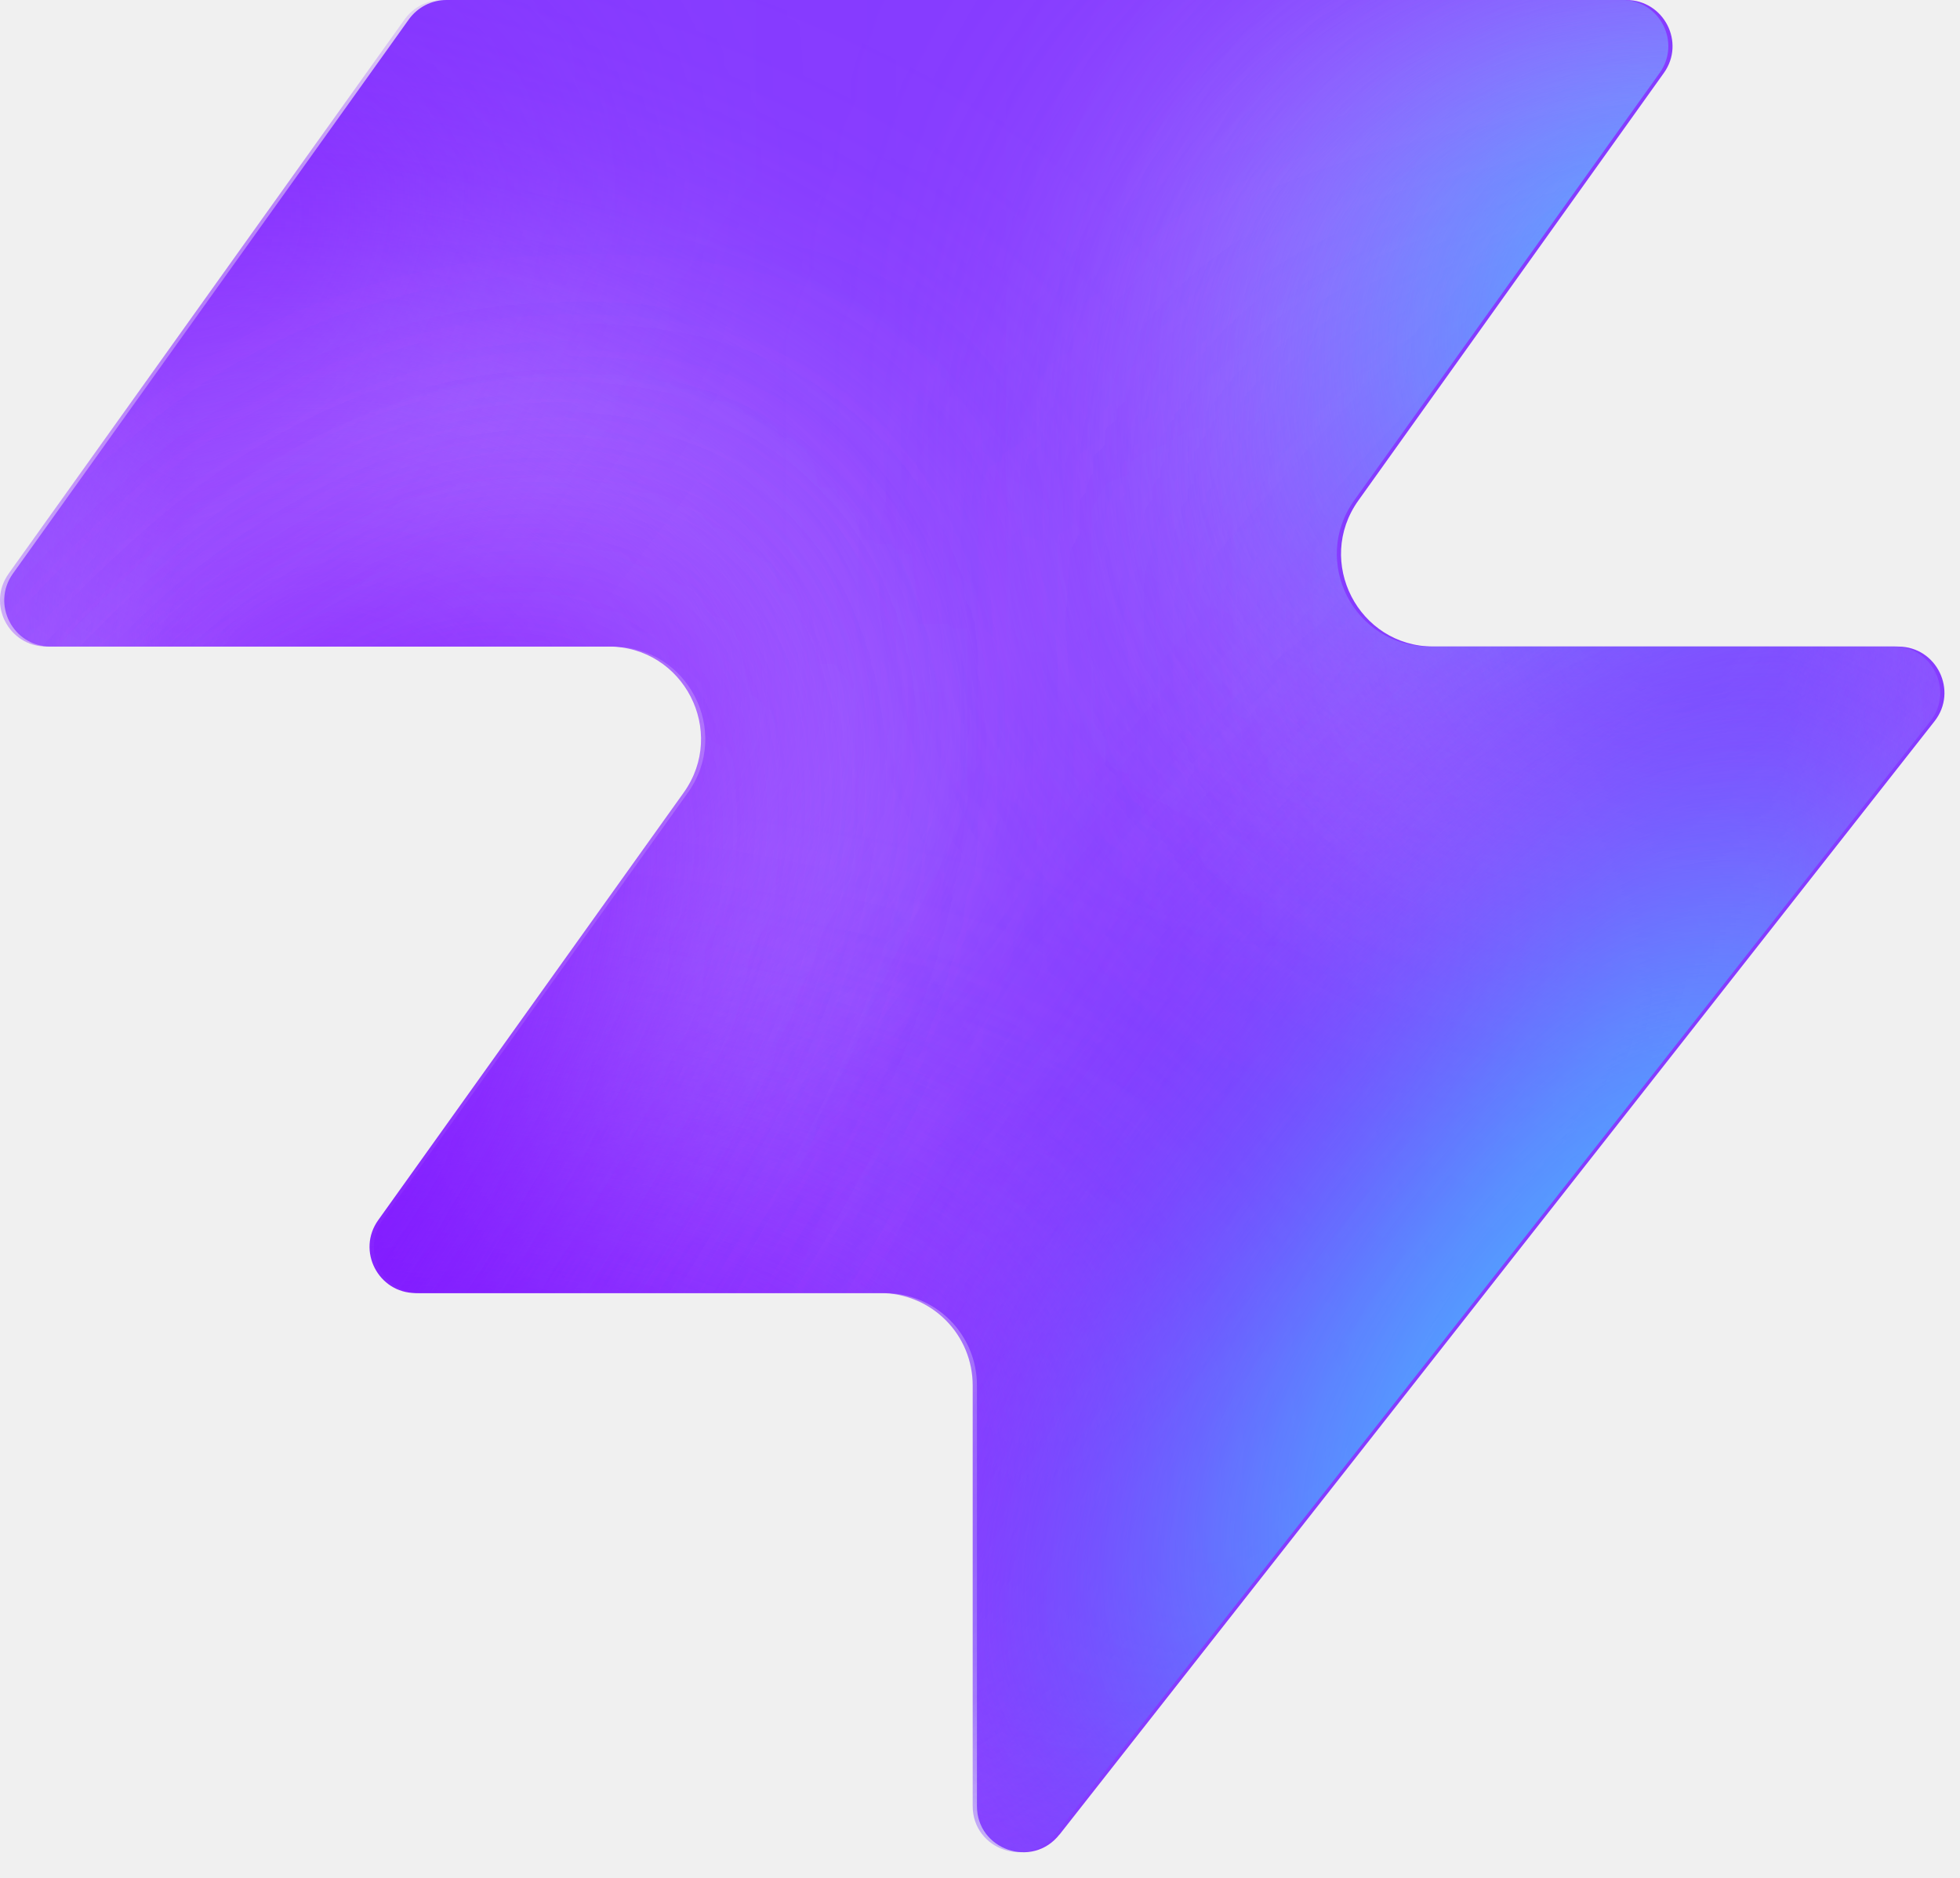
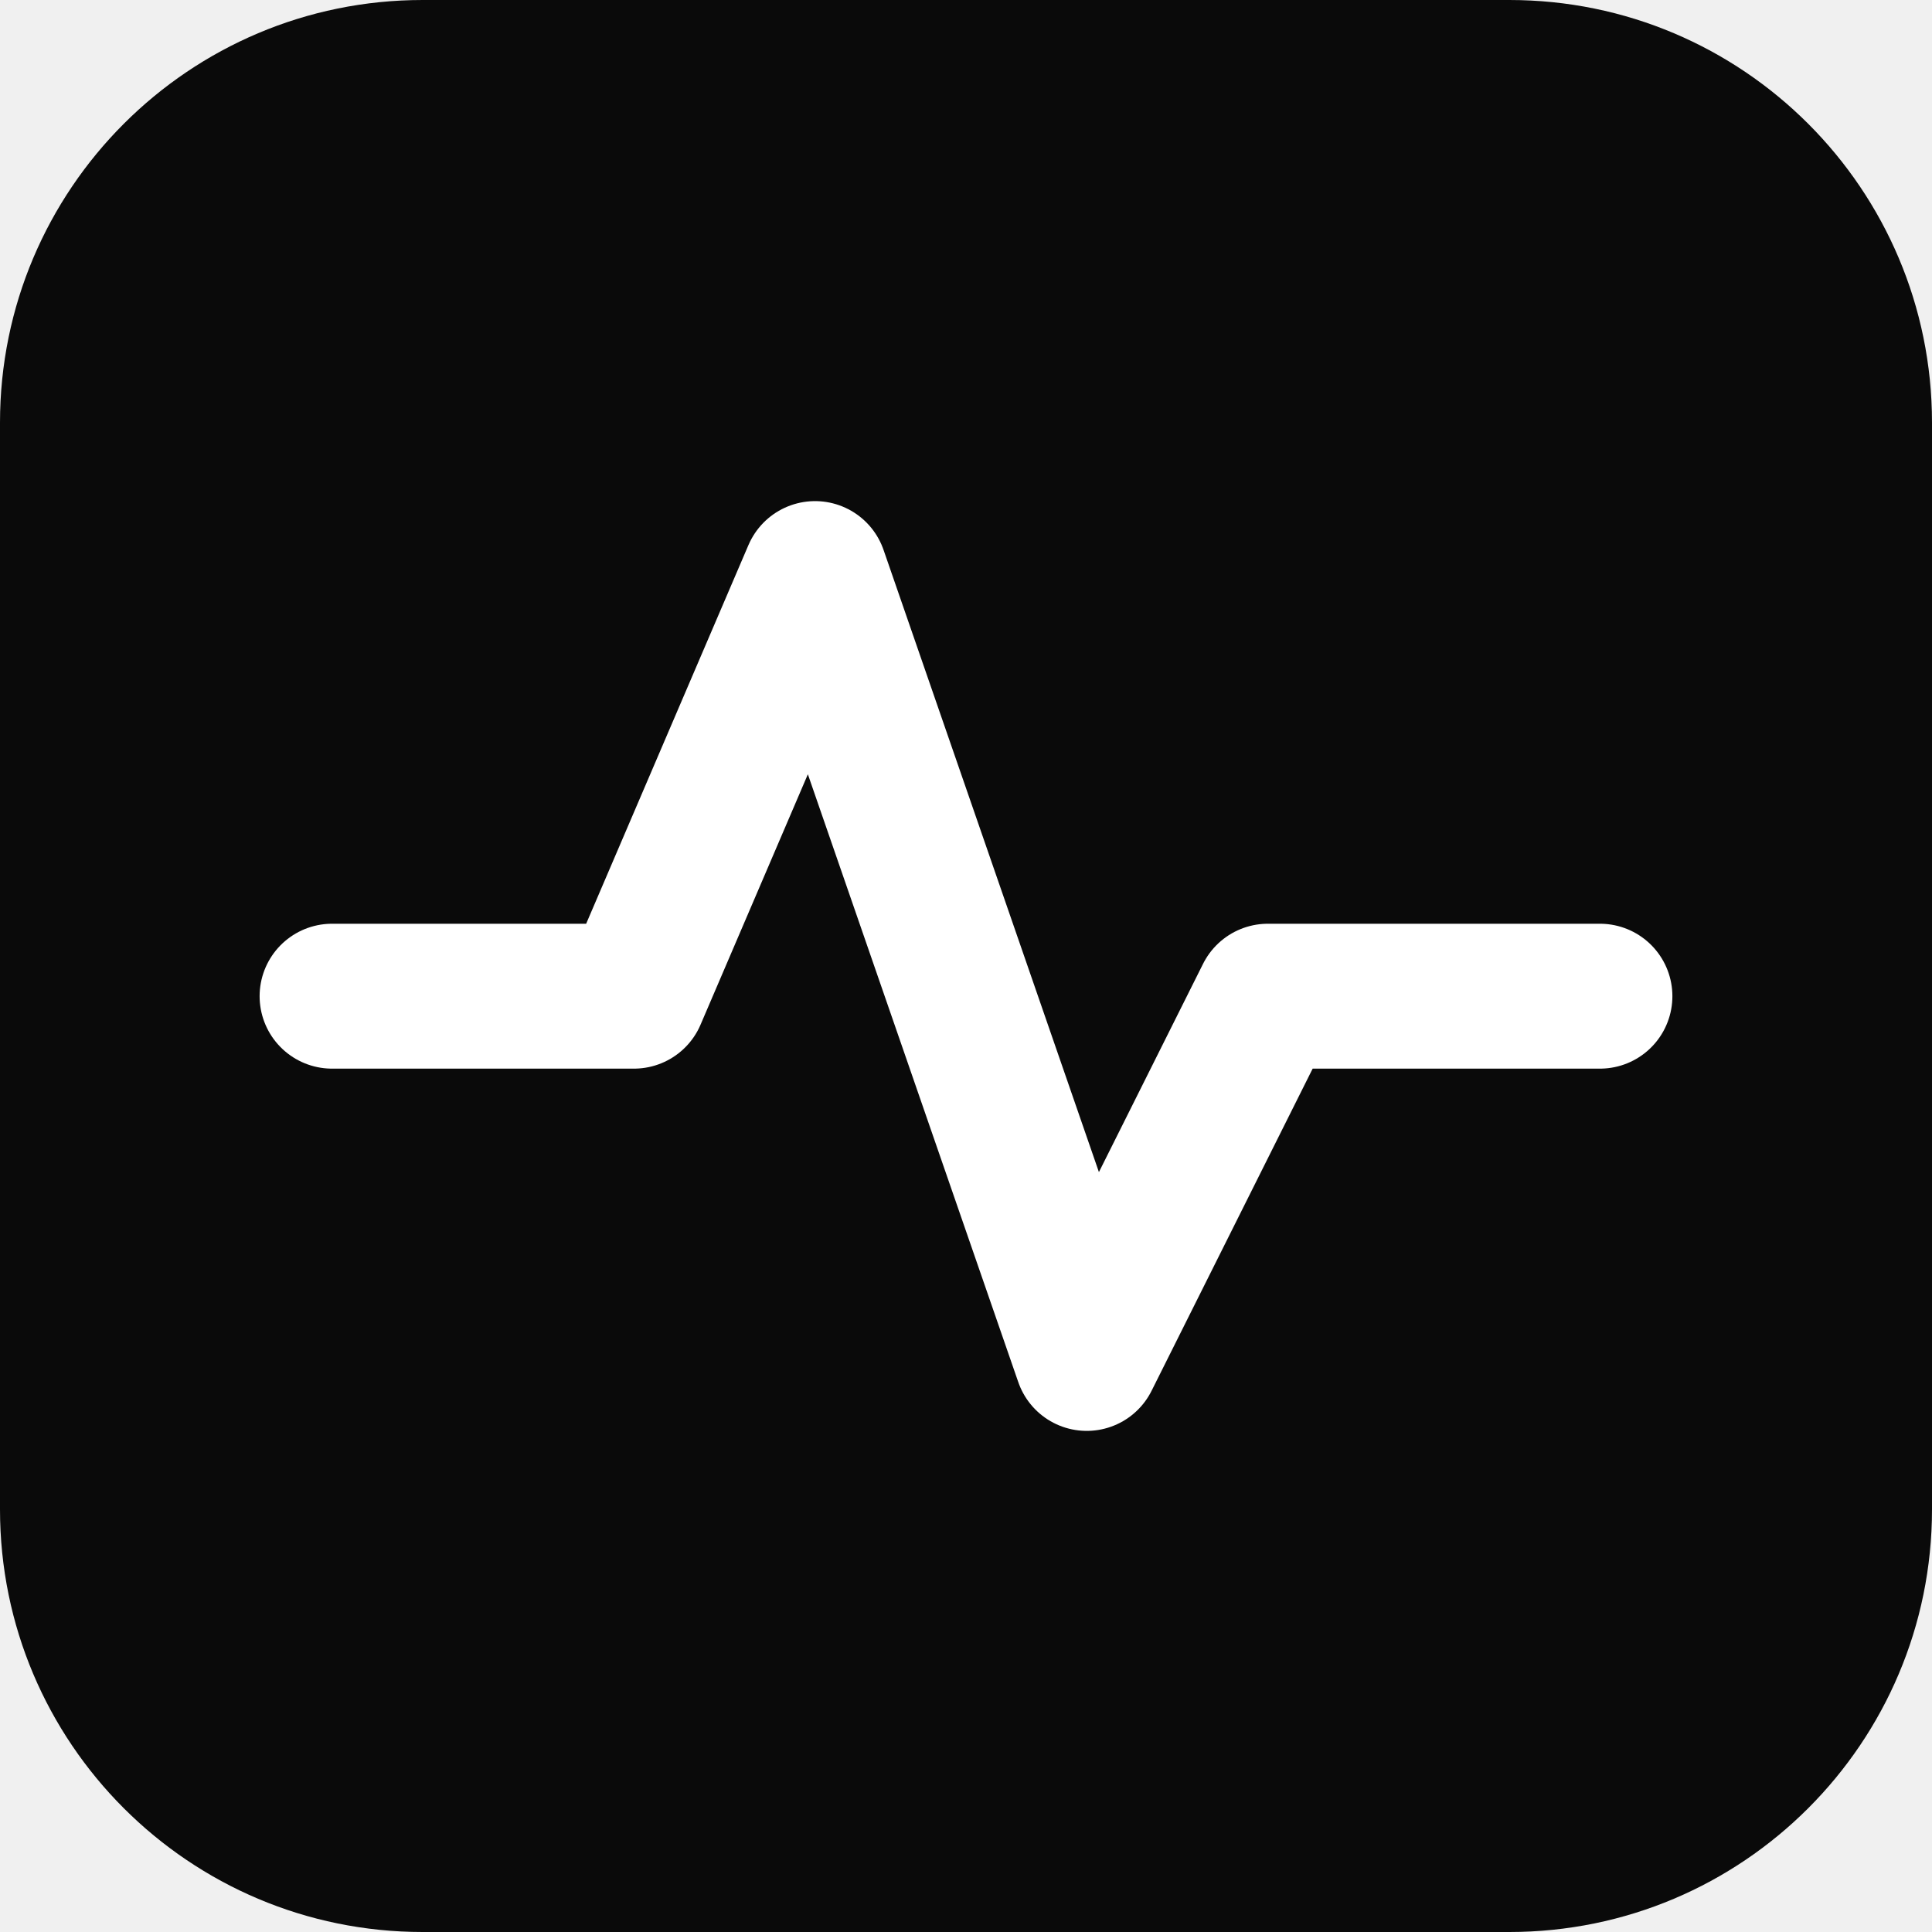
- <svg xmlns="http://www.w3.org/2000/svg" width="48" height="46" fill="none" viewBox="0 0 48 46">
-   <path fill="#863bff" d="M25.946 44.938c-.664.845-2.021.375-2.021-.698V33.937a2.26 2.26 0 0 0-2.262-2.262H10.287c-.92 0-1.456-1.04-.92-1.788l7.48-10.471c1.07-1.497 0-3.578-1.842-3.578H1.237c-.92 0-1.456-1.04-.92-1.788L10.013.474c.214-.297.556-.474.92-.474h28.894c.92 0 1.456 1.04.92 1.788l-7.48 10.471c-1.07 1.498 0 3.579 1.842 3.579h11.377c.943 0 1.473 1.088.89 1.83L25.947 44.94z" style="fill:#863bff;fill:color(display-p3 .525 .23 1);fill-opacity:1" />
-   <mask id="a" width="48" height="46" x="0" y="0" maskUnits="userSpaceOnUse" style="mask-type:alpha">
-     <path fill="#000" d="M25.842 44.938c-.664.844-2.021.375-2.021-.698V33.937a2.26 2.26 0 0 0-2.262-2.262H10.183c-.92 0-1.456-1.04-.92-1.788l7.48-10.471c1.07-1.498 0-3.579-1.842-3.579H1.133c-.92 0-1.456-1.04-.92-1.787L9.91.473c.214-.297.556-.474.92-.474h28.894c.92 0 1.456 1.04.92 1.788l-7.48 10.471c-1.07 1.498 0 3.578 1.842 3.578h11.377c.943 0 1.473 1.088.89 1.832L25.843 44.94z" style="fill:#000;fill-opacity:1" />
-   </mask>
-   <g mask="url(#a)">
-     <g filter="url(#b)">
-       <ellipse cx="5.508" cy="14.704" fill="#ede6ff" rx="5.508" ry="14.704" style="fill:#ede6ff;fill:color(display-p3 .927 .903 1);fill-opacity:1" transform="matrix(.00324 1 1 -.00324 -4.47 31.516)" />
-     </g>
-     <g filter="url(#c)">
-       <ellipse cx="10.399" cy="29.851" fill="#ede6ff" rx="10.399" ry="29.851" style="fill:#ede6ff;fill:color(display-p3 .927 .903 1);fill-opacity:1" transform="matrix(.00324 1 1 -.00324 -39.328 7.883)" />
-     </g>
-     <g filter="url(#d)">
-       <ellipse cx="5.508" cy="30.487" fill="#7e14ff" rx="5.508" ry="30.487" style="fill:#7e14ff;fill:color(display-p3 .492 .077 1);fill-opacity:1" transform="rotate(89.814 -25.913 -14.639)scale(1 -1)" />
-     </g>
-     <g filter="url(#e)">
-       <ellipse cx="5.508" cy="30.599" fill="#7e14ff" rx="5.508" ry="30.599" style="fill:#7e14ff;fill:color(display-p3 .492 .077 1);fill-opacity:1" transform="rotate(89.814 -32.644 -3.334)scale(1 -1)" />
-     </g>
-     <g filter="url(#f)">
-       <ellipse cx="5.508" cy="30.599" fill="#7e14ff" rx="5.508" ry="30.599" style="fill:#7e14ff;fill:color(display-p3 .492 .077 1);fill-opacity:1" transform="matrix(.00324 1 1 -.00324 -34.34 30.47)" />
-     </g>
-     <g filter="url(#g)">
-       <ellipse cx="14.072" cy="22.078" fill="#ede6ff" rx="14.072" ry="22.078" style="fill:#ede6ff;fill:color(display-p3 .927 .903 1);fill-opacity:1" transform="rotate(93.35 24.506 48.493)scale(-1 1)" />
-     </g>
-     <g filter="url(#h)">
-       <ellipse cx="3.47" cy="21.501" fill="#7e14ff" rx="3.47" ry="21.501" style="fill:#7e14ff;fill:color(display-p3 .492 .077 1);fill-opacity:1" transform="rotate(89.009 28.708 47.59)scale(-1 1)" />
-     </g>
-     <g filter="url(#i)">
-       <ellipse cx="3.47" cy="21.501" fill="#7e14ff" rx="3.47" ry="21.501" style="fill:#7e14ff;fill:color(display-p3 .492 .077 1);fill-opacity:1" transform="rotate(89.009 28.708 47.59)scale(-1 1)" />
-     </g>
-     <g filter="url(#j)">
-       <ellipse cx=".387" cy="8.972" fill="#7e14ff" rx="4.407" ry="29.108" style="fill:#7e14ff;fill:color(display-p3 .492 .077 1);fill-opacity:1" transform="rotate(39.51 .387 8.972)" />
-     </g>
-     <g filter="url(#k)">
-       <ellipse cx="47.523" cy="-6.092" fill="#7e14ff" rx="4.407" ry="29.108" style="fill:#7e14ff;fill:color(display-p3 .492 .077 1);fill-opacity:1" transform="rotate(37.892 47.523 -6.092)" />
-     </g>
-     <g filter="url(#l)">
-       <ellipse cx="41.412" cy="6.333" fill="#47bfff" rx="5.971" ry="9.665" style="fill:#47bfff;fill:color(display-p3 .28 .748 1);fill-opacity:1" transform="rotate(37.892 41.412 6.333)" />
-     </g>
-     <g filter="url(#m)">
-       <ellipse cx="-1.879" cy="38.332" fill="#7e14ff" rx="4.407" ry="29.108" style="fill:#7e14ff;fill:color(display-p3 .492 .077 1);fill-opacity:1" transform="rotate(37.892 -1.88 38.332)" />
-     </g>
-     <g filter="url(#n)">
-       <ellipse cx="-1.879" cy="38.332" fill="#7e14ff" rx="4.407" ry="29.108" style="fill:#7e14ff;fill:color(display-p3 .492 .077 1);fill-opacity:1" transform="rotate(37.892 -1.88 38.332)" />
-     </g>
-     <g filter="url(#o)">
-       <ellipse cx="35.651" cy="29.907" fill="#7e14ff" rx="4.407" ry="29.108" style="fill:#7e14ff;fill:color(display-p3 .492 .077 1);fill-opacity:1" transform="rotate(37.892 35.651 29.907)" />
-     </g>
-     <g filter="url(#p)">
-       <ellipse cx="38.418" cy="32.4" fill="#47bfff" rx="5.971" ry="15.297" style="fill:#47bfff;fill:color(display-p3 .28 .748 1);fill-opacity:1" transform="rotate(37.892 38.418 32.4)" />
-     </g>
-   </g>
-   <defs>
-     <filter id="b" width="60.045" height="41.654" x="-19.77" y="16.149" color-interpolation-filters="sRGB" filterUnits="userSpaceOnUse">
-       <feFlood flood-opacity="0" result="BackgroundImageFix" />
-       <feBlend in="SourceGraphic" in2="BackgroundImageFix" result="shape" />
-       <feGaussianBlur result="effect1_foregroundBlur_2002_17158" stdDeviation="7.659" />
-     </filter>
-     <filter id="c" width="90.34" height="51.437" x="-54.613" y="-7.533" color-interpolation-filters="sRGB" filterUnits="userSpaceOnUse">
-       <feFlood flood-opacity="0" result="BackgroundImageFix" />
-       <feBlend in="SourceGraphic" in2="BackgroundImageFix" result="shape" />
-       <feGaussianBlur result="effect1_foregroundBlur_2002_17158" stdDeviation="7.659" />
-     </filter>
-     <filter id="d" width="79.355" height="29.4" x="-49.64" y="2.03" color-interpolation-filters="sRGB" filterUnits="userSpaceOnUse">
-       <feFlood flood-opacity="0" result="BackgroundImageFix" />
-       <feBlend in="SourceGraphic" in2="BackgroundImageFix" result="shape" />
-       <feGaussianBlur result="effect1_foregroundBlur_2002_17158" stdDeviation="4.596" />
-     </filter>
-     <filter id="e" width="79.579" height="29.4" x="-45.045" y="20.029" color-interpolation-filters="sRGB" filterUnits="userSpaceOnUse">
-       <feFlood flood-opacity="0" result="BackgroundImageFix" />
-       <feBlend in="SourceGraphic" in2="BackgroundImageFix" result="shape" />
-       <feGaussianBlur result="effect1_foregroundBlur_2002_17158" stdDeviation="4.596" />
-     </filter>
-     <filter id="f" width="79.579" height="29.4" x="-43.513" y="21.178" color-interpolation-filters="sRGB" filterUnits="userSpaceOnUse">
-       <feFlood flood-opacity="0" result="BackgroundImageFix" />
-       <feBlend in="SourceGraphic" in2="BackgroundImageFix" result="shape" />
-       <feGaussianBlur result="effect1_foregroundBlur_2002_17158" stdDeviation="4.596" />
-     </filter>
-     <filter id="g" width="74.749" height="58.852" x="15.756" y="-17.901" color-interpolation-filters="sRGB" filterUnits="userSpaceOnUse">
-       <feFlood flood-opacity="0" result="BackgroundImageFix" />
-       <feBlend in="SourceGraphic" in2="BackgroundImageFix" result="shape" />
-       <feGaussianBlur result="effect1_foregroundBlur_2002_17158" stdDeviation="7.659" />
-     </filter>
-     <filter id="h" width="61.377" height="25.362" x="23.548" y="2.284" color-interpolation-filters="sRGB" filterUnits="userSpaceOnUse">
-       <feFlood flood-opacity="0" result="BackgroundImageFix" />
-       <feBlend in="SourceGraphic" in2="BackgroundImageFix" result="shape" />
-       <feGaussianBlur result="effect1_foregroundBlur_2002_17158" stdDeviation="4.596" />
-     </filter>
-     <filter id="i" width="61.377" height="25.362" x="23.548" y="2.284" color-interpolation-filters="sRGB" filterUnits="userSpaceOnUse">
-       <feFlood flood-opacity="0" result="BackgroundImageFix" />
-       <feBlend in="SourceGraphic" in2="BackgroundImageFix" result="shape" />
-       <feGaussianBlur result="effect1_foregroundBlur_2002_17158" stdDeviation="4.596" />
-     </filter>
-     <filter id="j" width="56.045" height="63.649" x="-27.636" y="-22.853" color-interpolation-filters="sRGB" filterUnits="userSpaceOnUse">
-       <feFlood flood-opacity="0" result="BackgroundImageFix" />
-       <feBlend in="SourceGraphic" in2="BackgroundImageFix" result="shape" />
-       <feGaussianBlur result="effect1_foregroundBlur_2002_17158" stdDeviation="4.596" />
-     </filter>
-     <filter id="k" width="54.814" height="64.646" x="20.116" y="-38.415" color-interpolation-filters="sRGB" filterUnits="userSpaceOnUse">
-       <feFlood flood-opacity="0" result="BackgroundImageFix" />
-       <feBlend in="SourceGraphic" in2="BackgroundImageFix" result="shape" />
-       <feGaussianBlur result="effect1_foregroundBlur_2002_17158" stdDeviation="4.596" />
-     </filter>
-     <filter id="l" width="33.541" height="35.313" x="24.641" y="-11.323" color-interpolation-filters="sRGB" filterUnits="userSpaceOnUse">
-       <feFlood flood-opacity="0" result="BackgroundImageFix" />
-       <feBlend in="SourceGraphic" in2="BackgroundImageFix" result="shape" />
-       <feGaussianBlur result="effect1_foregroundBlur_2002_17158" stdDeviation="4.596" />
-     </filter>
-     <filter id="m" width="54.814" height="64.646" x="-29.286" y="6.009" color-interpolation-filters="sRGB" filterUnits="userSpaceOnUse">
-       <feFlood flood-opacity="0" result="BackgroundImageFix" />
-       <feBlend in="SourceGraphic" in2="BackgroundImageFix" result="shape" />
-       <feGaussianBlur result="effect1_foregroundBlur_2002_17158" stdDeviation="4.596" />
-     </filter>
-     <filter id="n" width="54.814" height="64.646" x="-29.286" y="6.009" color-interpolation-filters="sRGB" filterUnits="userSpaceOnUse">
-       <feFlood flood-opacity="0" result="BackgroundImageFix" />
-       <feBlend in="SourceGraphic" in2="BackgroundImageFix" result="shape" />
-       <feGaussianBlur result="effect1_foregroundBlur_2002_17158" stdDeviation="4.596" />
-     </filter>
-     <filter id="o" width="54.814" height="64.646" x="8.244" y="-2.416" color-interpolation-filters="sRGB" filterUnits="userSpaceOnUse">
-       <feFlood flood-opacity="0" result="BackgroundImageFix" />
-       <feBlend in="SourceGraphic" in2="BackgroundImageFix" result="shape" />
-       <feGaussianBlur result="effect1_foregroundBlur_2002_17158" stdDeviation="4.596" />
-     </filter>
-     <filter id="p" width="39.409" height="43.623" x="18.713" y="10.588" color-interpolation-filters="sRGB" filterUnits="userSpaceOnUse">
-       <feFlood flood-opacity="0" result="BackgroundImageFix" />
-       <feBlend in="SourceGraphic" in2="BackgroundImageFix" result="shape" />
-       <feGaussianBlur result="effect1_foregroundBlur_2002_17158" stdDeviation="4.596" />
-     </filter>
-   </defs>
+ <svg xmlns="http://www.w3.org/2000/svg" viewBox="0 0 32 32">
+   <rect width="32" height="32" rx="7" fill="#0a0a0a" />
+   <path d="M5.5 16.5h5l3-7 4.5 13 3-6h5.5" fill="none" stroke="#fff" stroke-width="2.4" stroke-linecap="round" stroke-linejoin="round" />
</svg>
